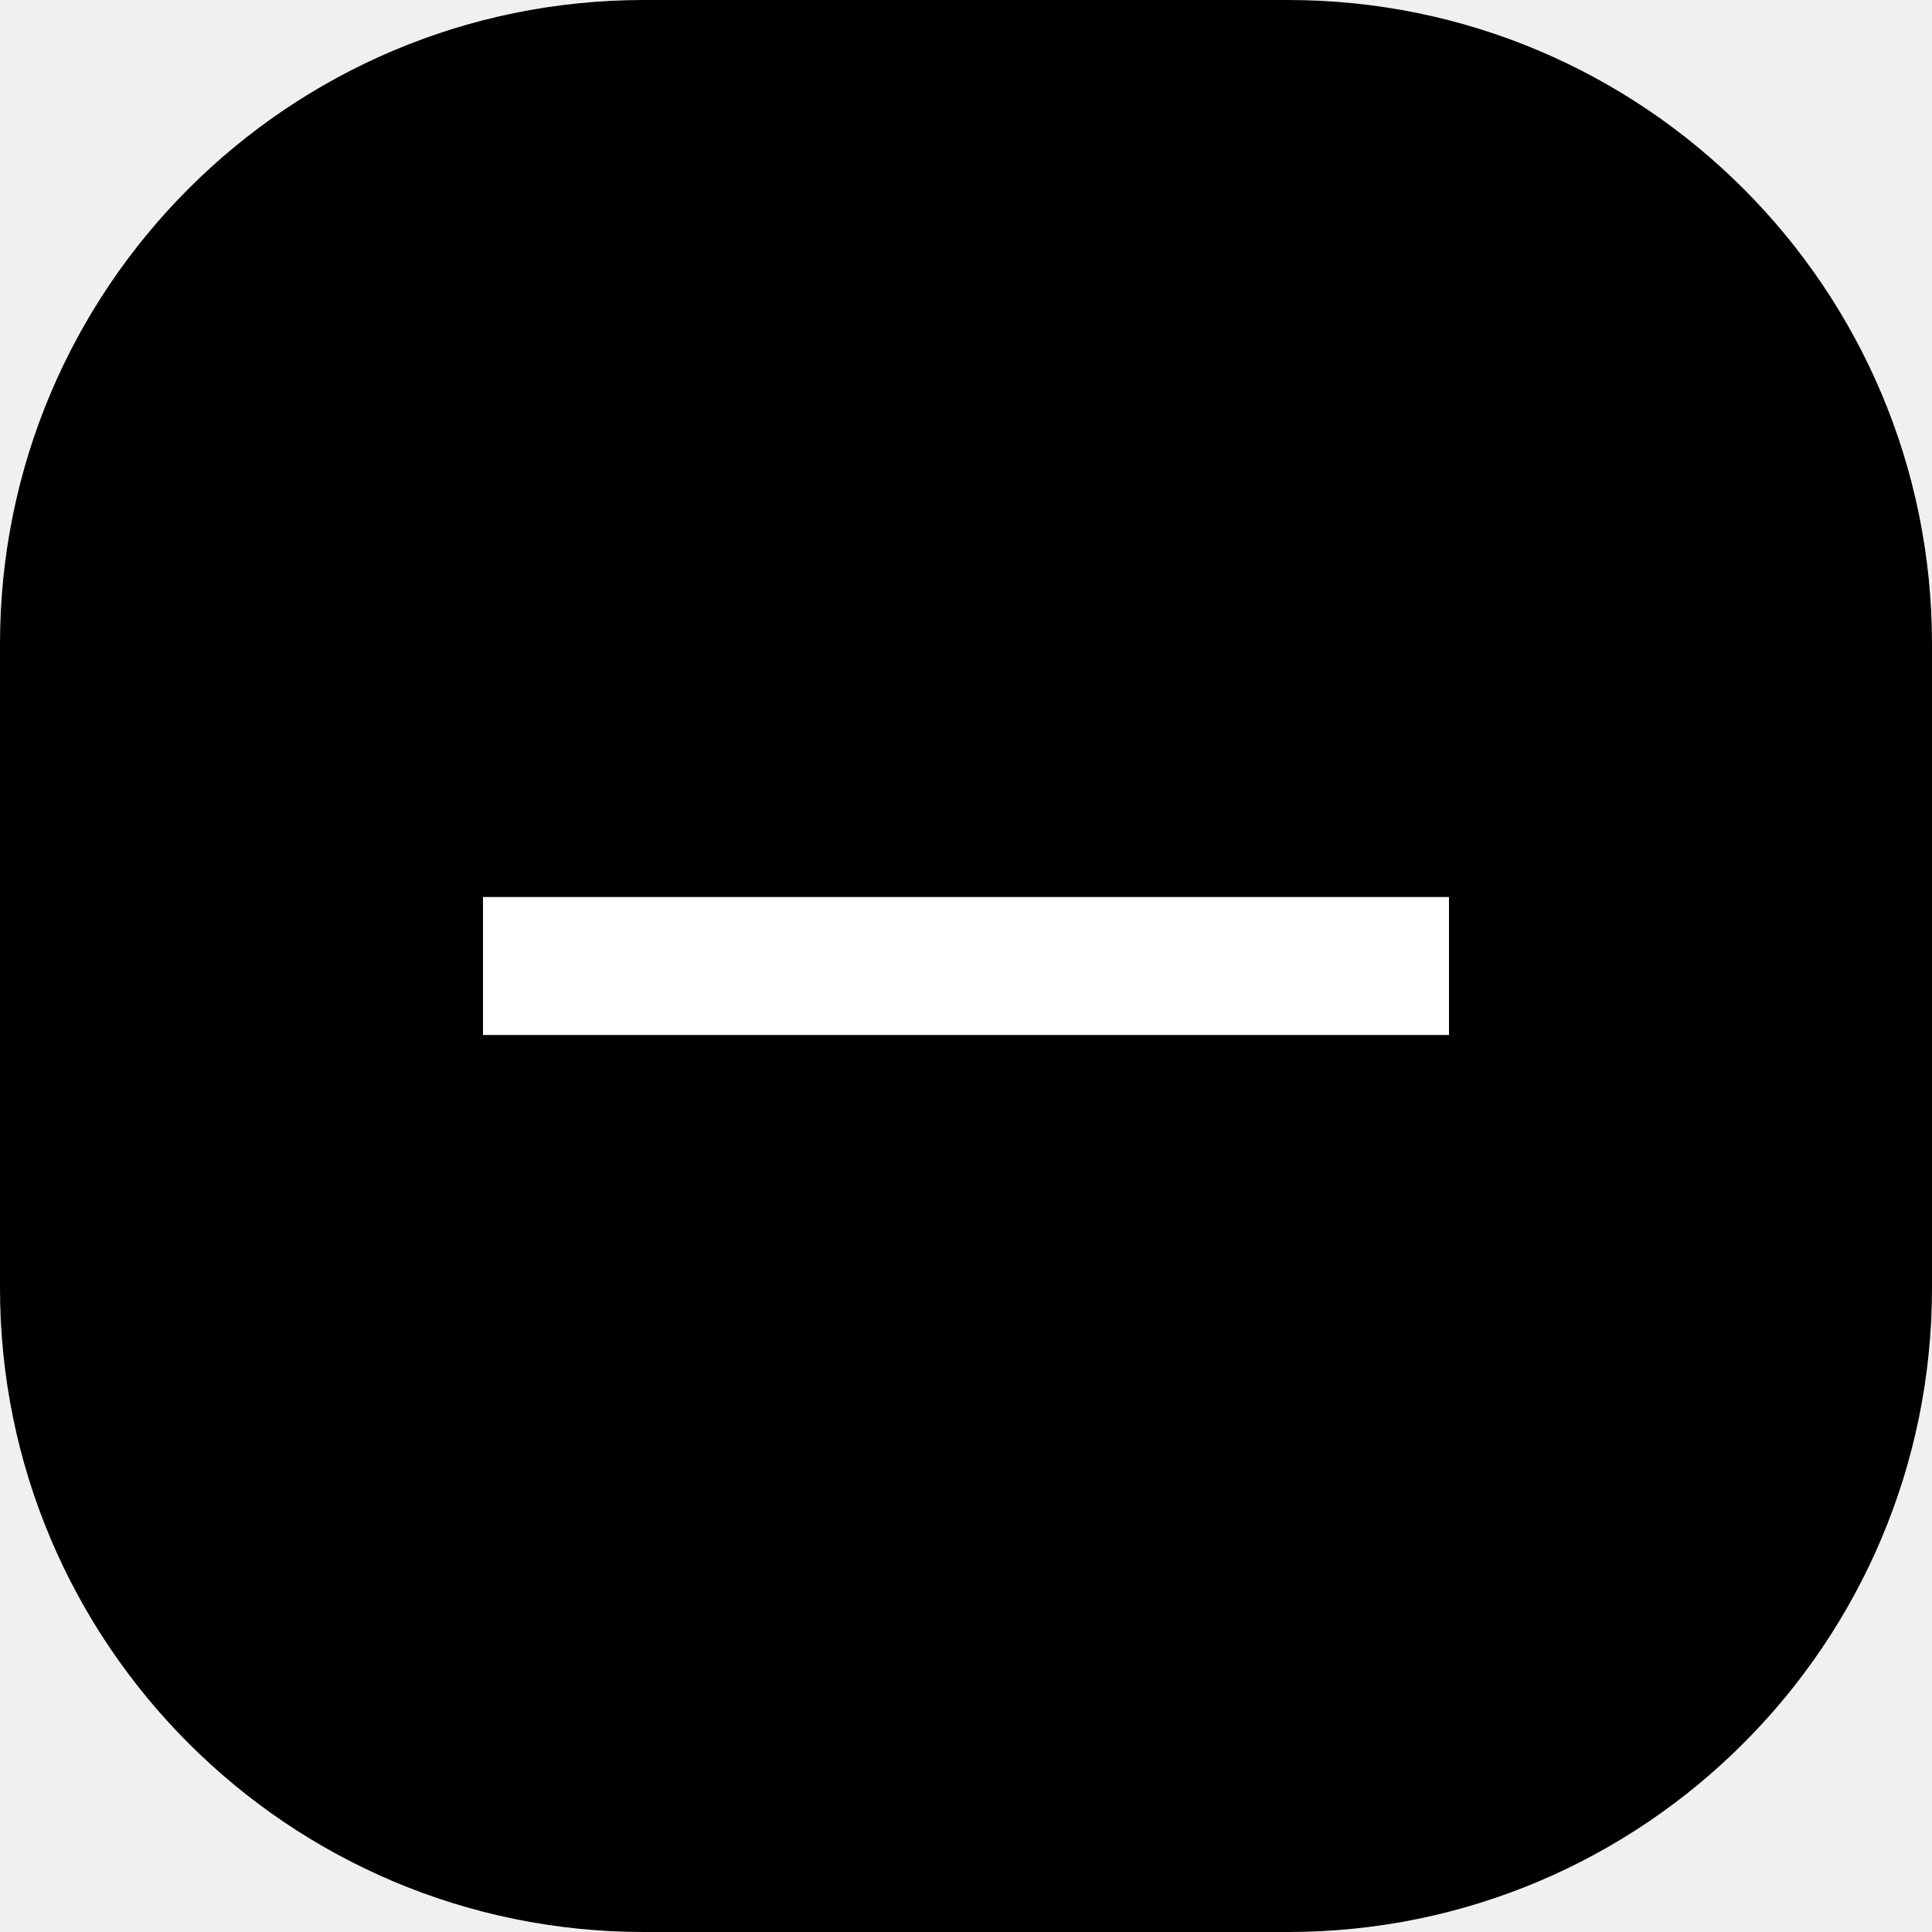
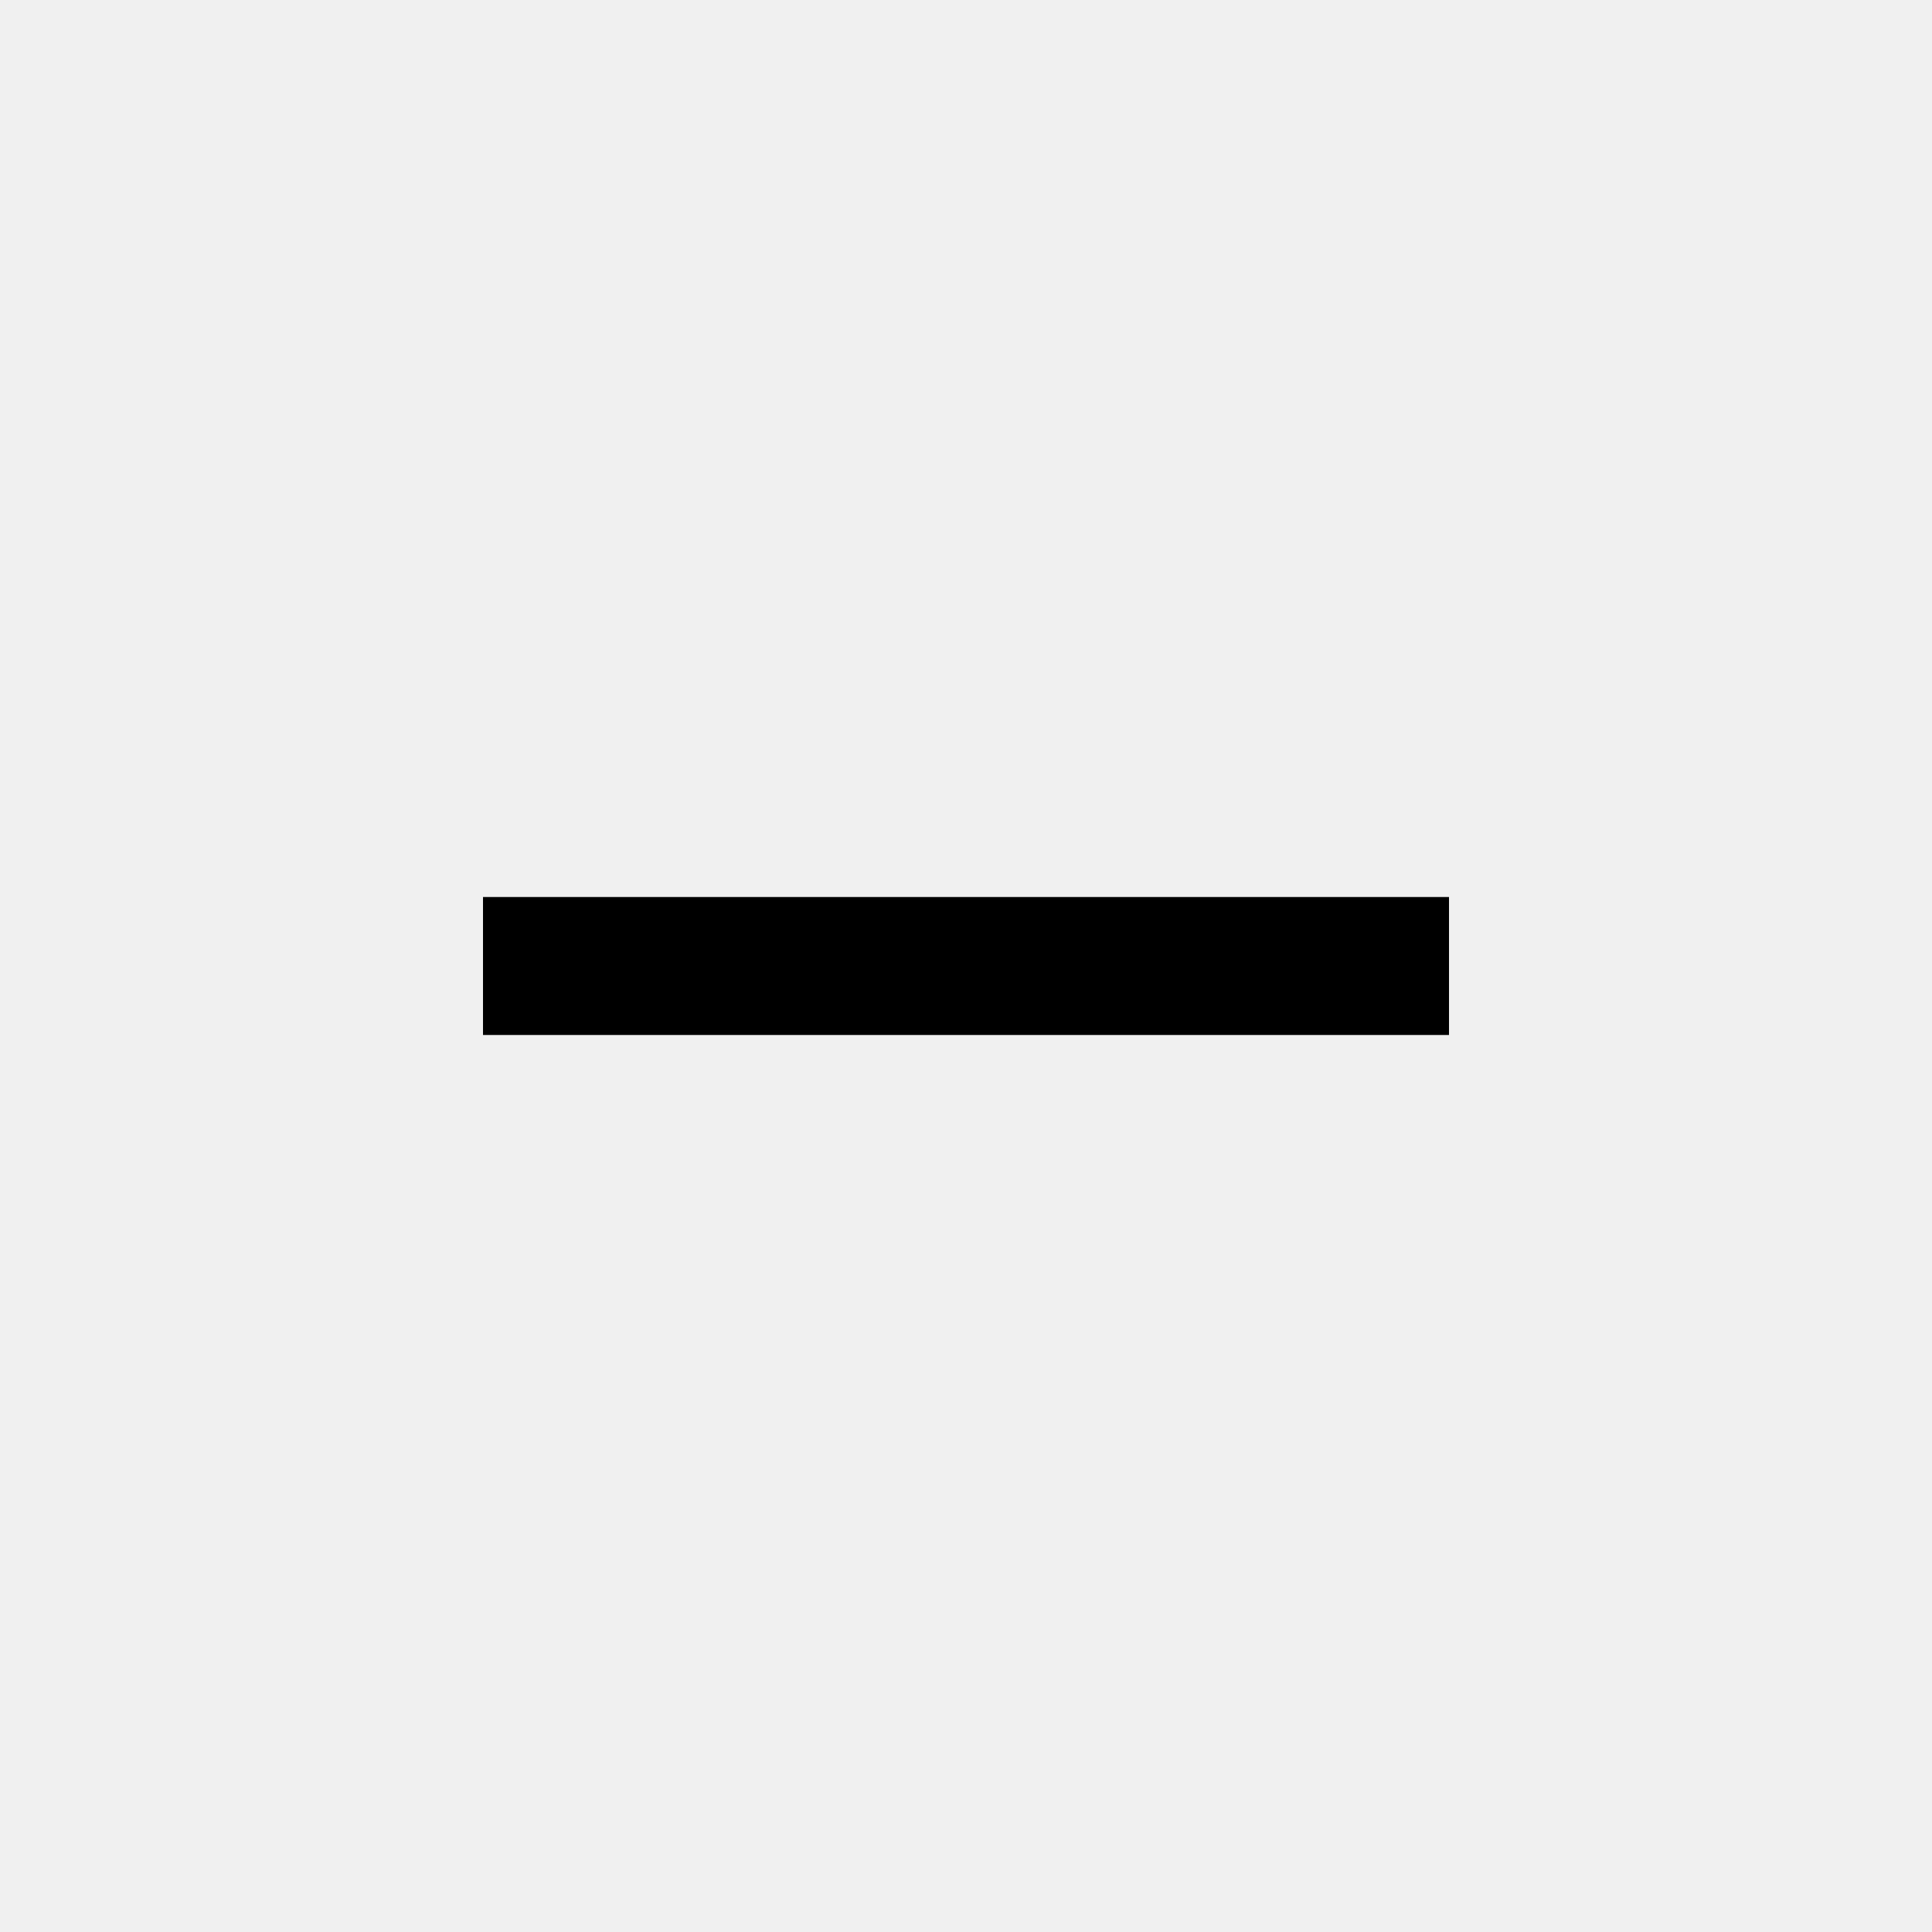
<svg xmlns="http://www.w3.org/2000/svg" width="24" height="24" viewBox="0 0 24 24">
  <g fill="none" fill-rule="evenodd">
-     <rect width="24" height="24" fill="currentColor" rx="8" />
    <path d="M3 3L3 21 21 21 21 3z" />
-     <path fill="#FFF" fill-rule="nonzero" d="M18 12.857L12.857 12.857 11.143 12.857 6 12.857 6 11.143 11.143 11.143 12.857 11.143 18 11.143z" />
+     <path fill="currentColor" fill-rule="nonzero" d="M18 12.857L12.857 12.857 11.143 12.857 6 12.857 6 11.143 11.143 11.143 12.857 11.143 18 11.143z" />
  </g>
</svg>
